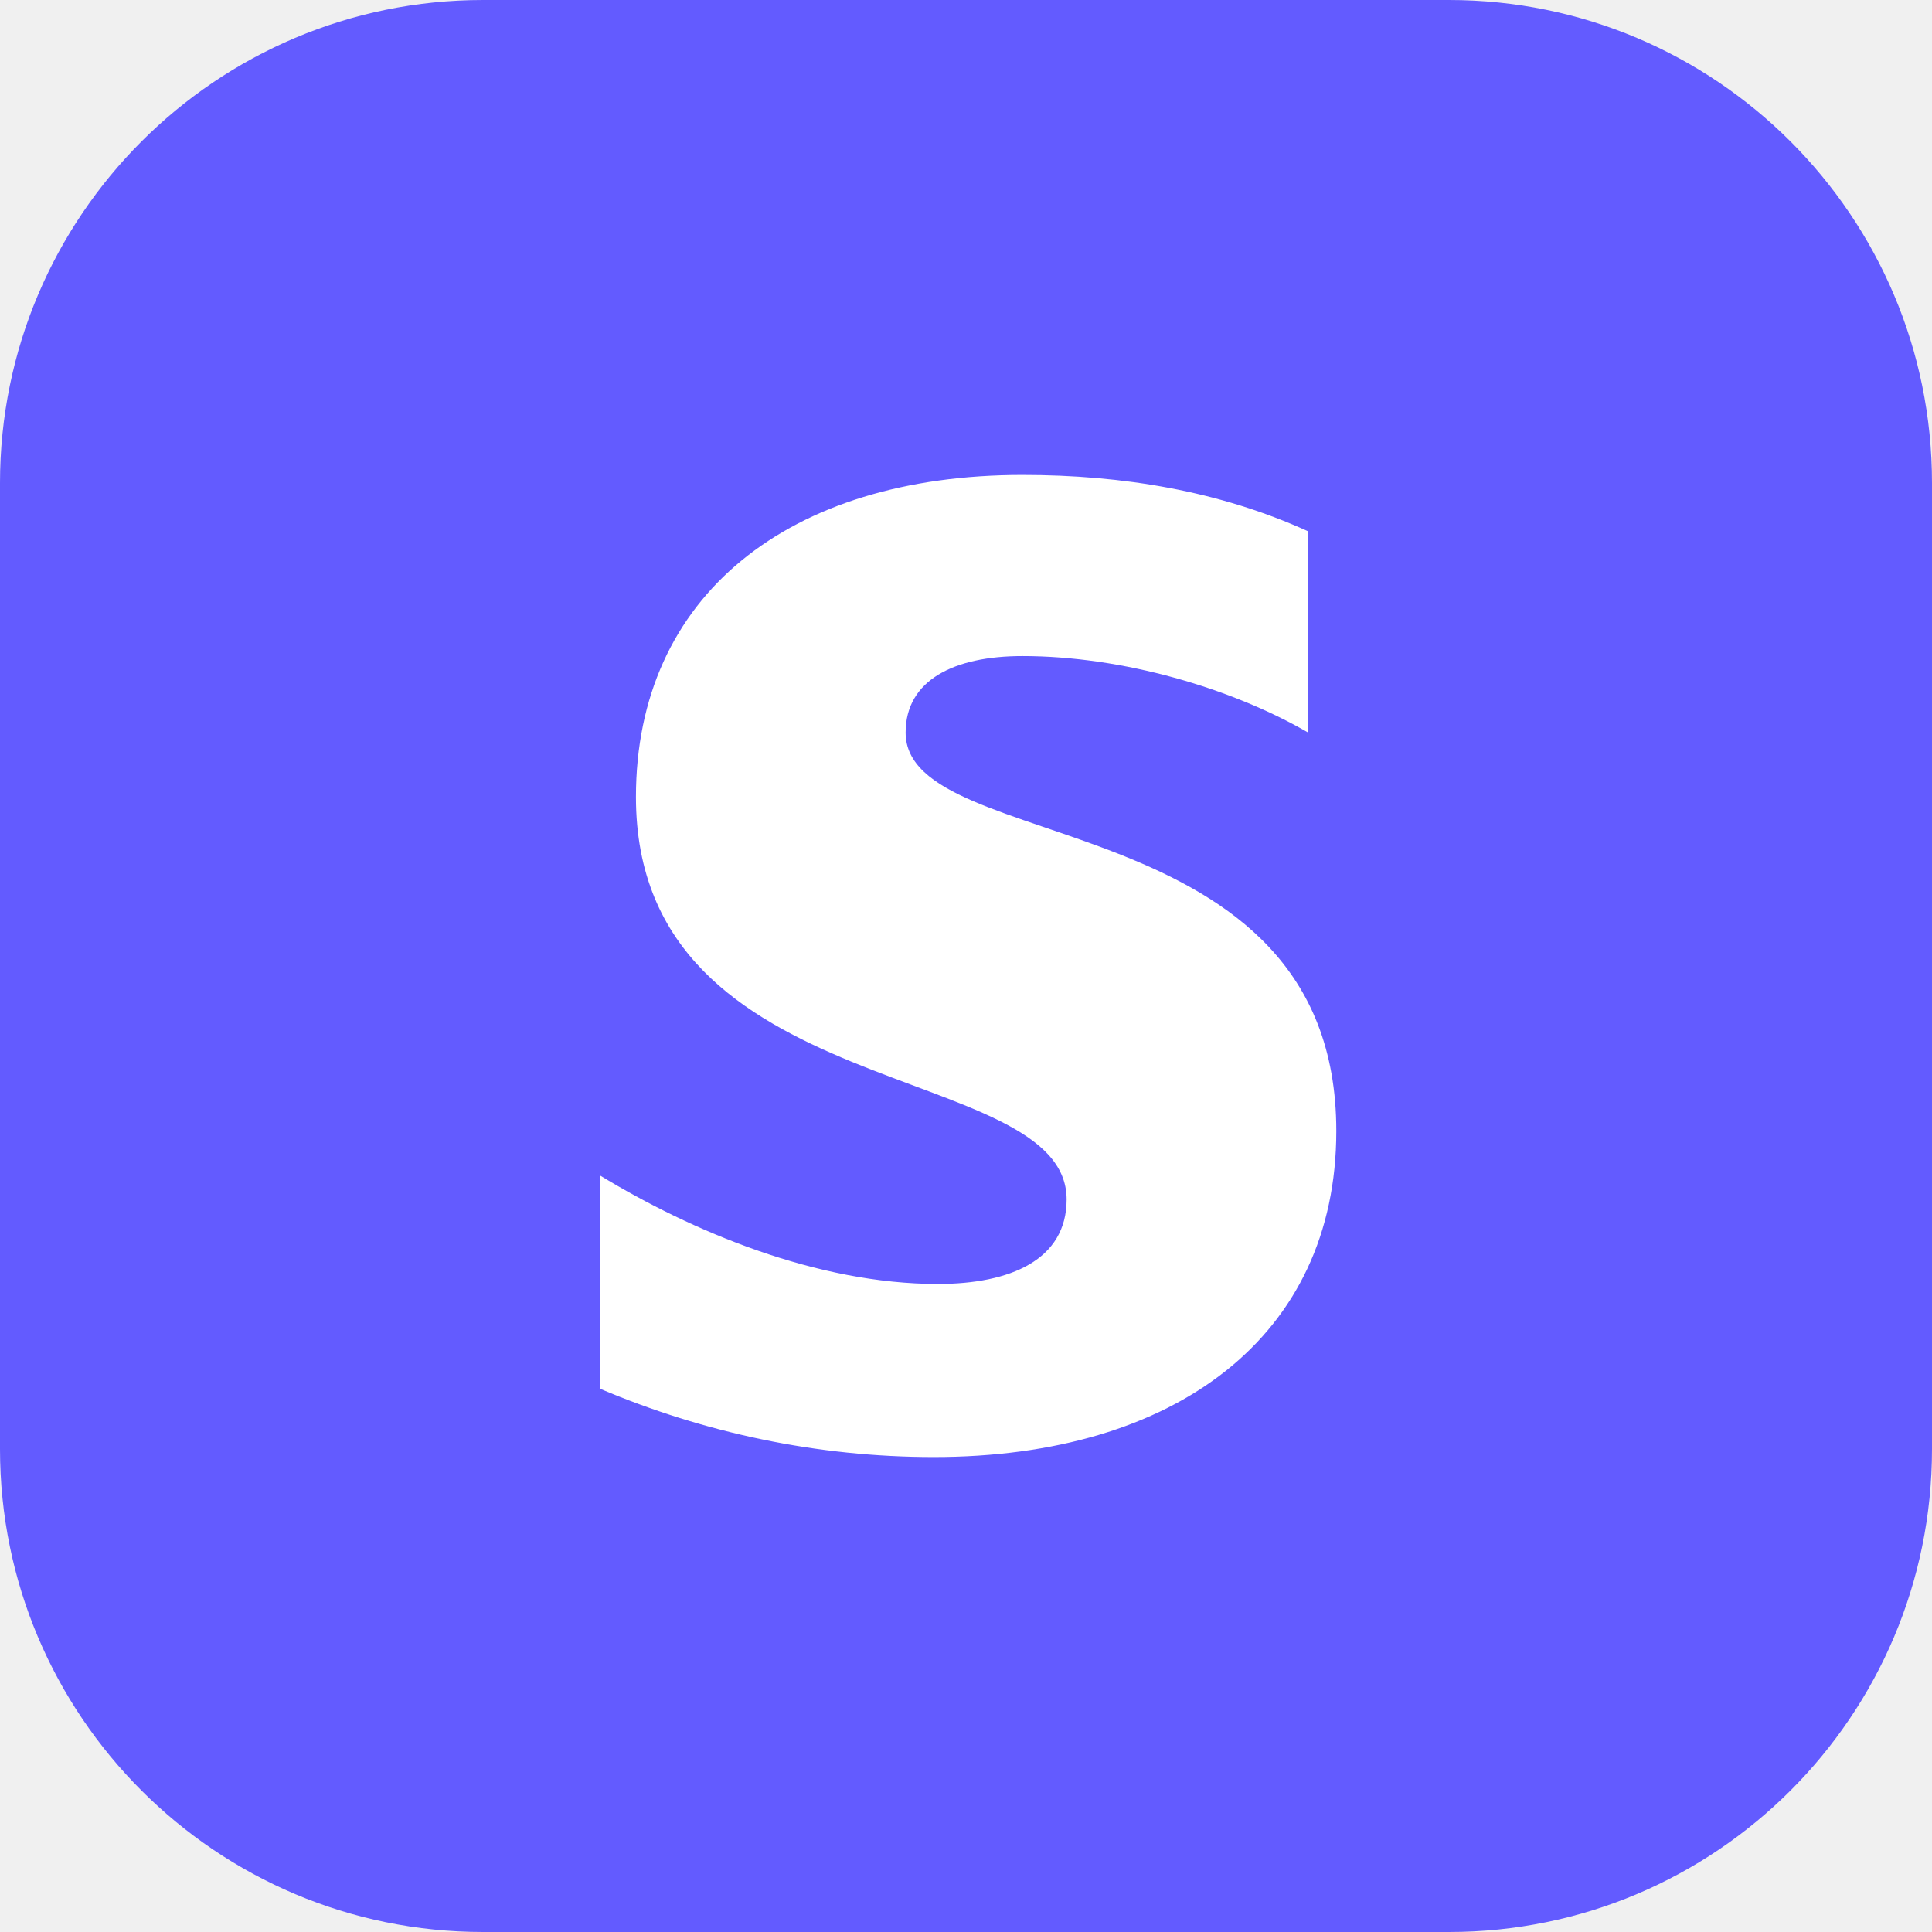
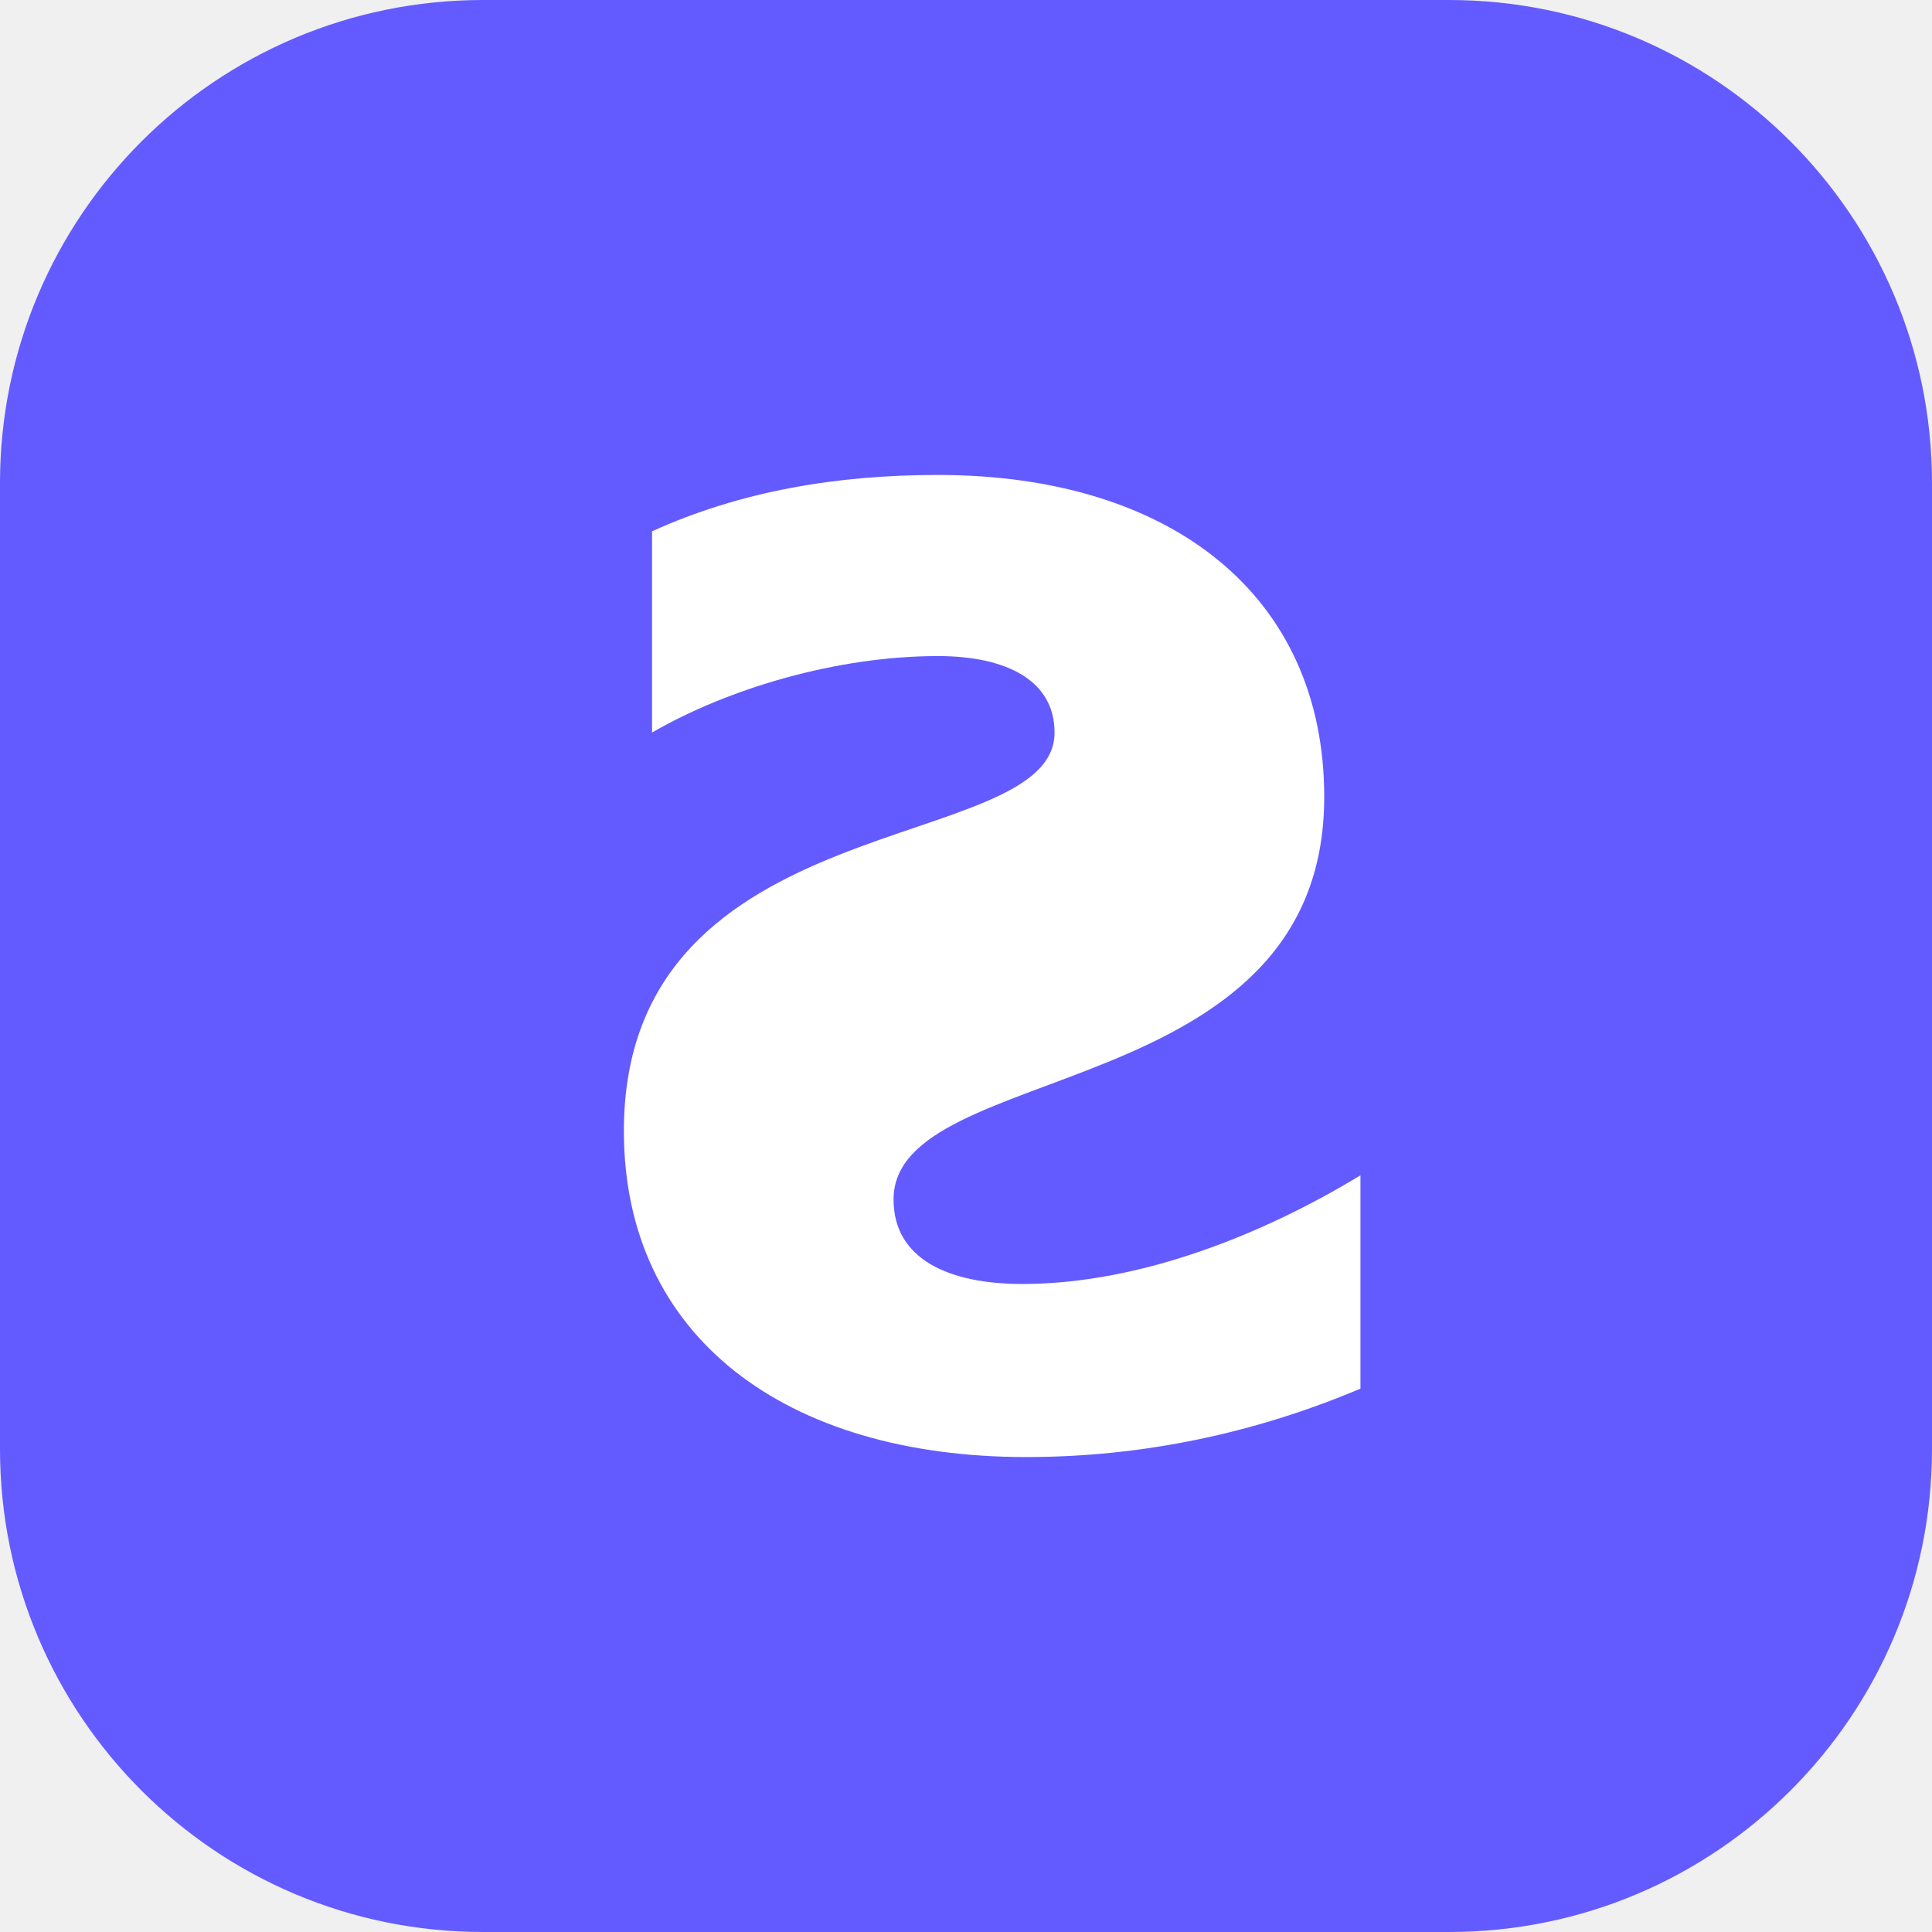
<svg xmlns="http://www.w3.org/2000/svg" width="48" height="48" viewBox="0 0 48 48" fill="none">
  <rect width="48" height="48" rx="12" fill="#635BFF" />
-   <path d="M22.5 18.2C22.5 16.9 23.7 16.3 25.4 16.3C27.9 16.3 30.6 17.1 32.5 18.2V13.2C30.3 12.2 27.9 11.8 25.4 11.8C19.6 11.8 15.8 14.8 15.8 19.8C15.8 27.5 26.5 26.3 26.5 29.8C26.5 31.3 25.1 31.9 23.3 31.9C20.3 31.9 17.2 30.6 14.9 29.2V34.5C17.5 35.6 20.3 36.2 23.2 36.2C29.2 36.2 33.2 33.2 33.2 28.1C33.2 19.9 22.5 21.3 22.5 18.2Z" fill="white" />
+   <path d="M26.2 18.2C26.2 16.9 25 16.3 23.3 16.3C20.8 16.3 18.1 17.1 16.2 18.2V13.2C18.4 12.2 20.8 11.8 23.3 11.8C29.1 11.8 32.9 14.8 32.9 19.8C32.9 27.5 22.2 26.3 22.2 29.8C22.2 31.3 23.6 31.9 25.4 31.9C28.4 31.9 31.5 30.6 33.8 29.2V34.5C31.2 35.6 28.4 36.2 25.5 36.2C19.5 36.2 15.5 33.2 15.5 28.1C15.5 19.9 26.2 21.3 26.2 18.2Z" fill="white" />
</svg>
